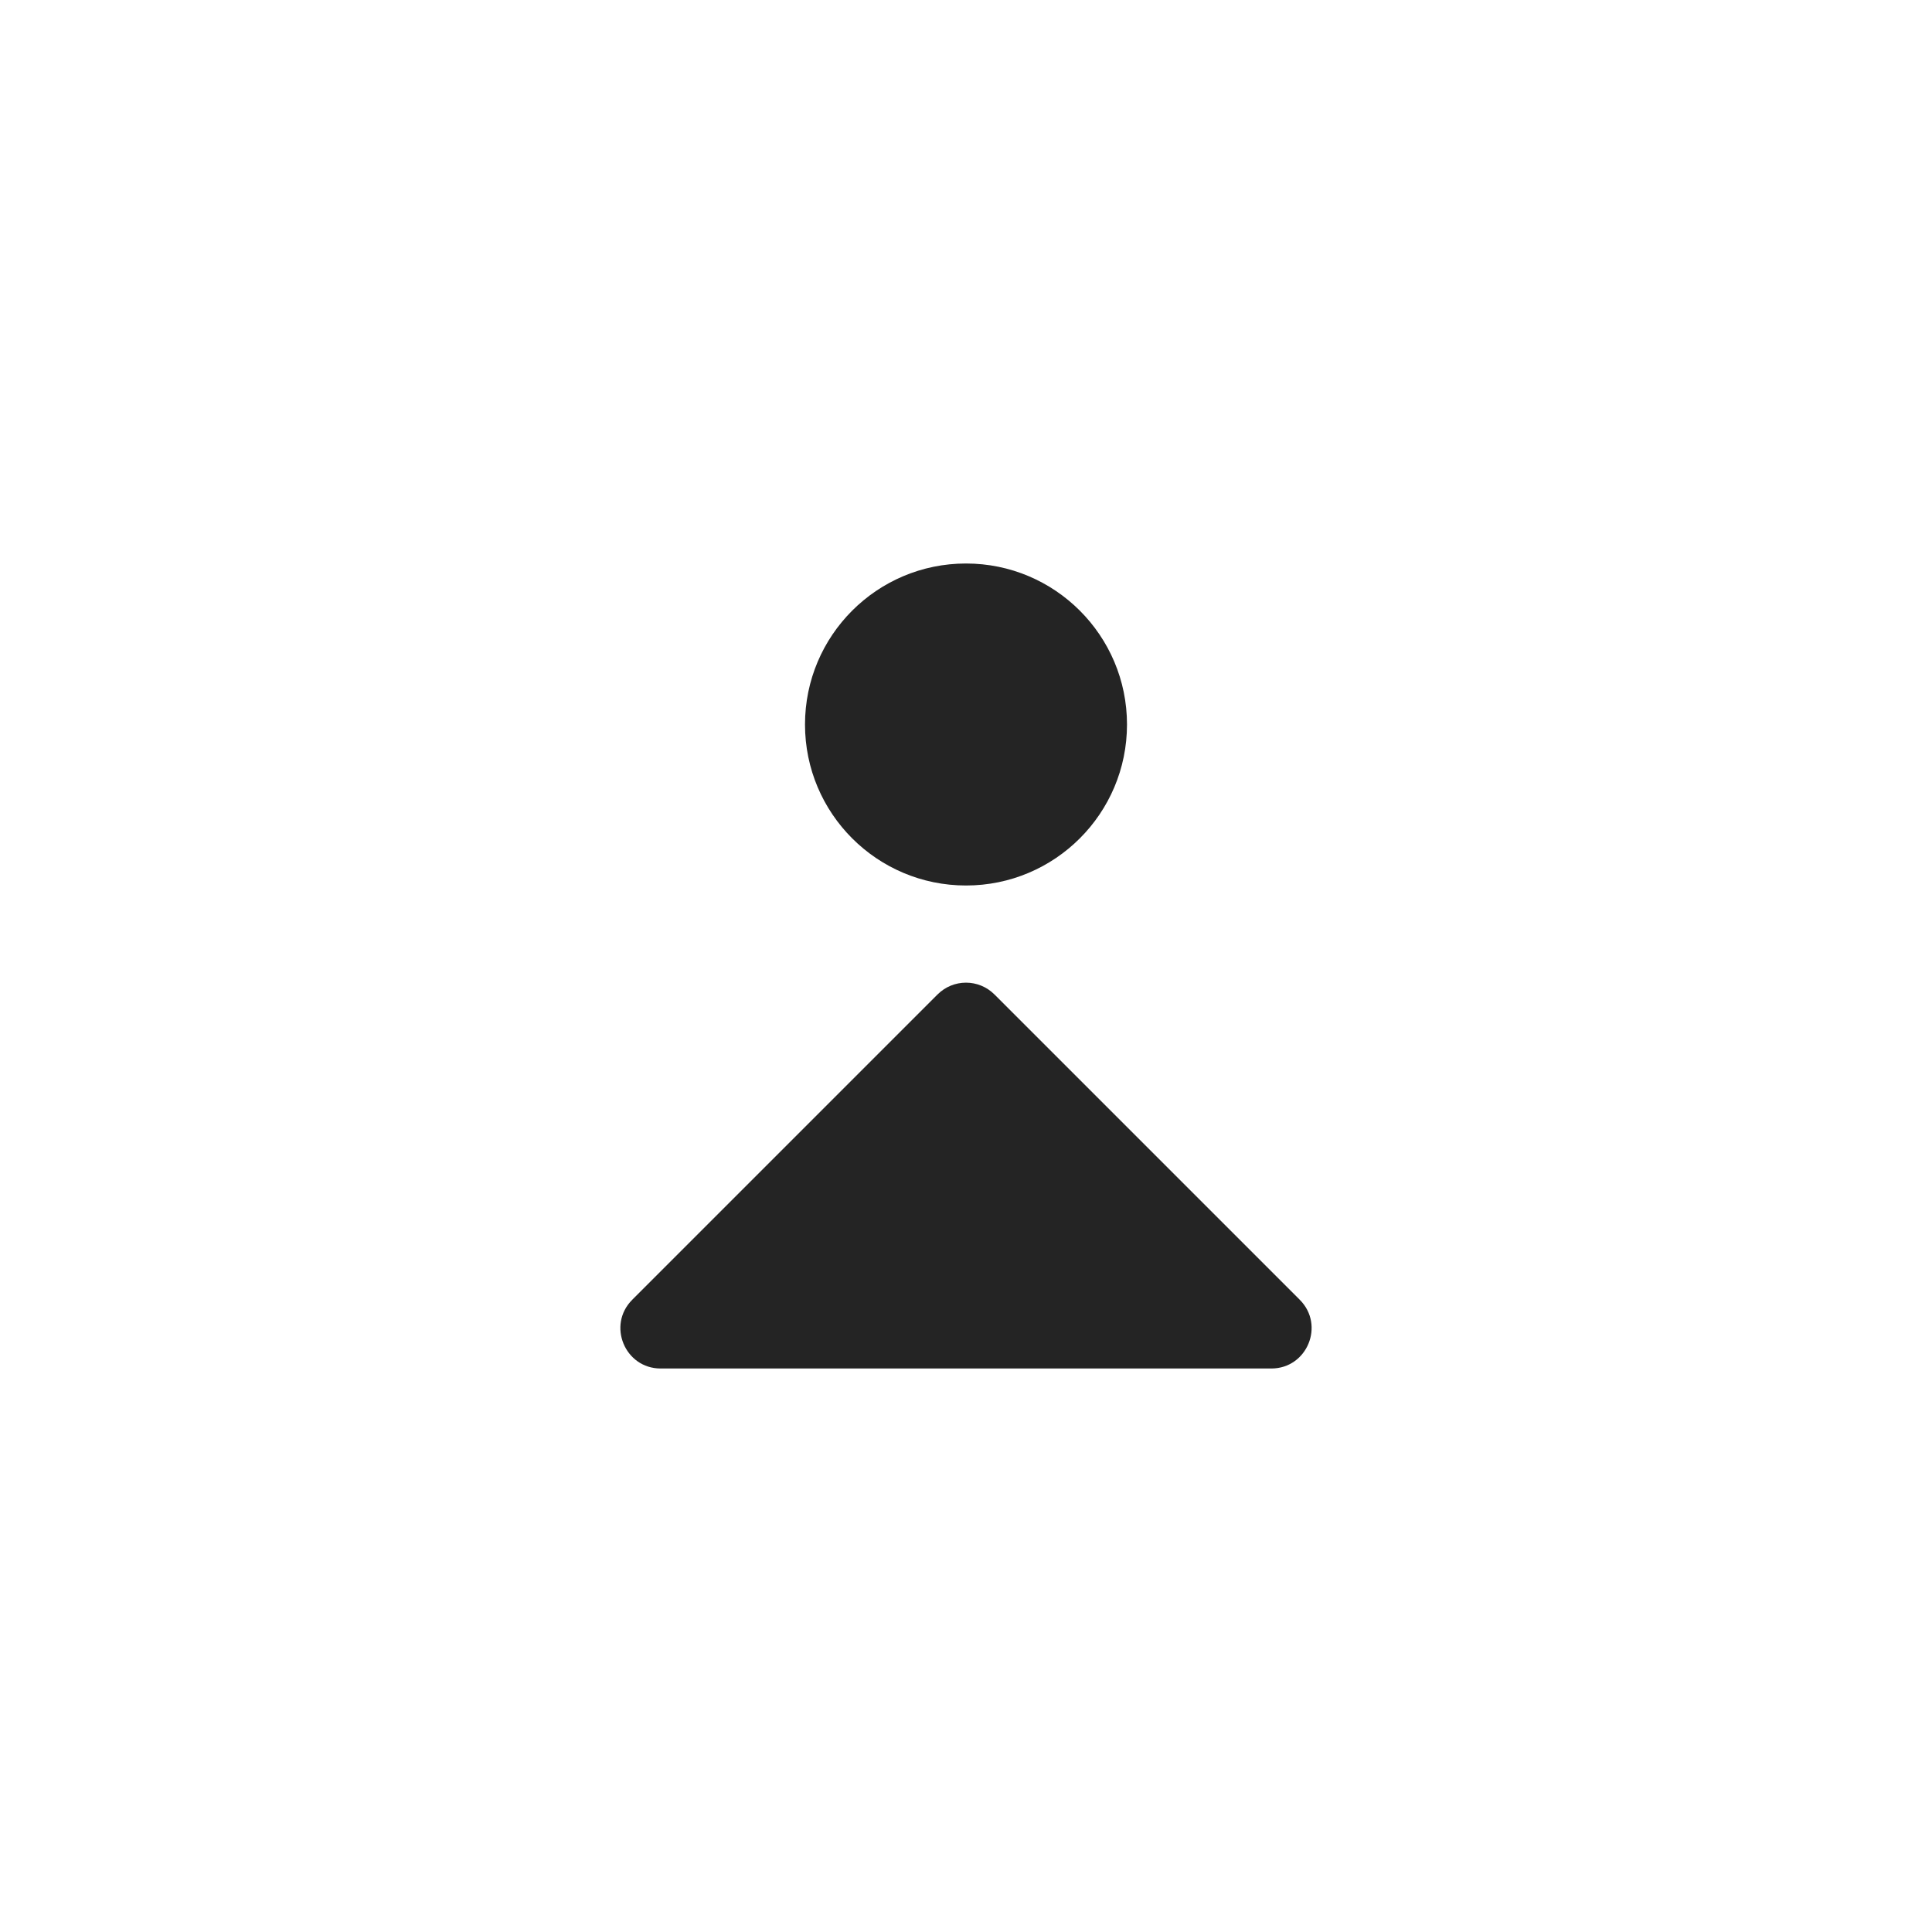
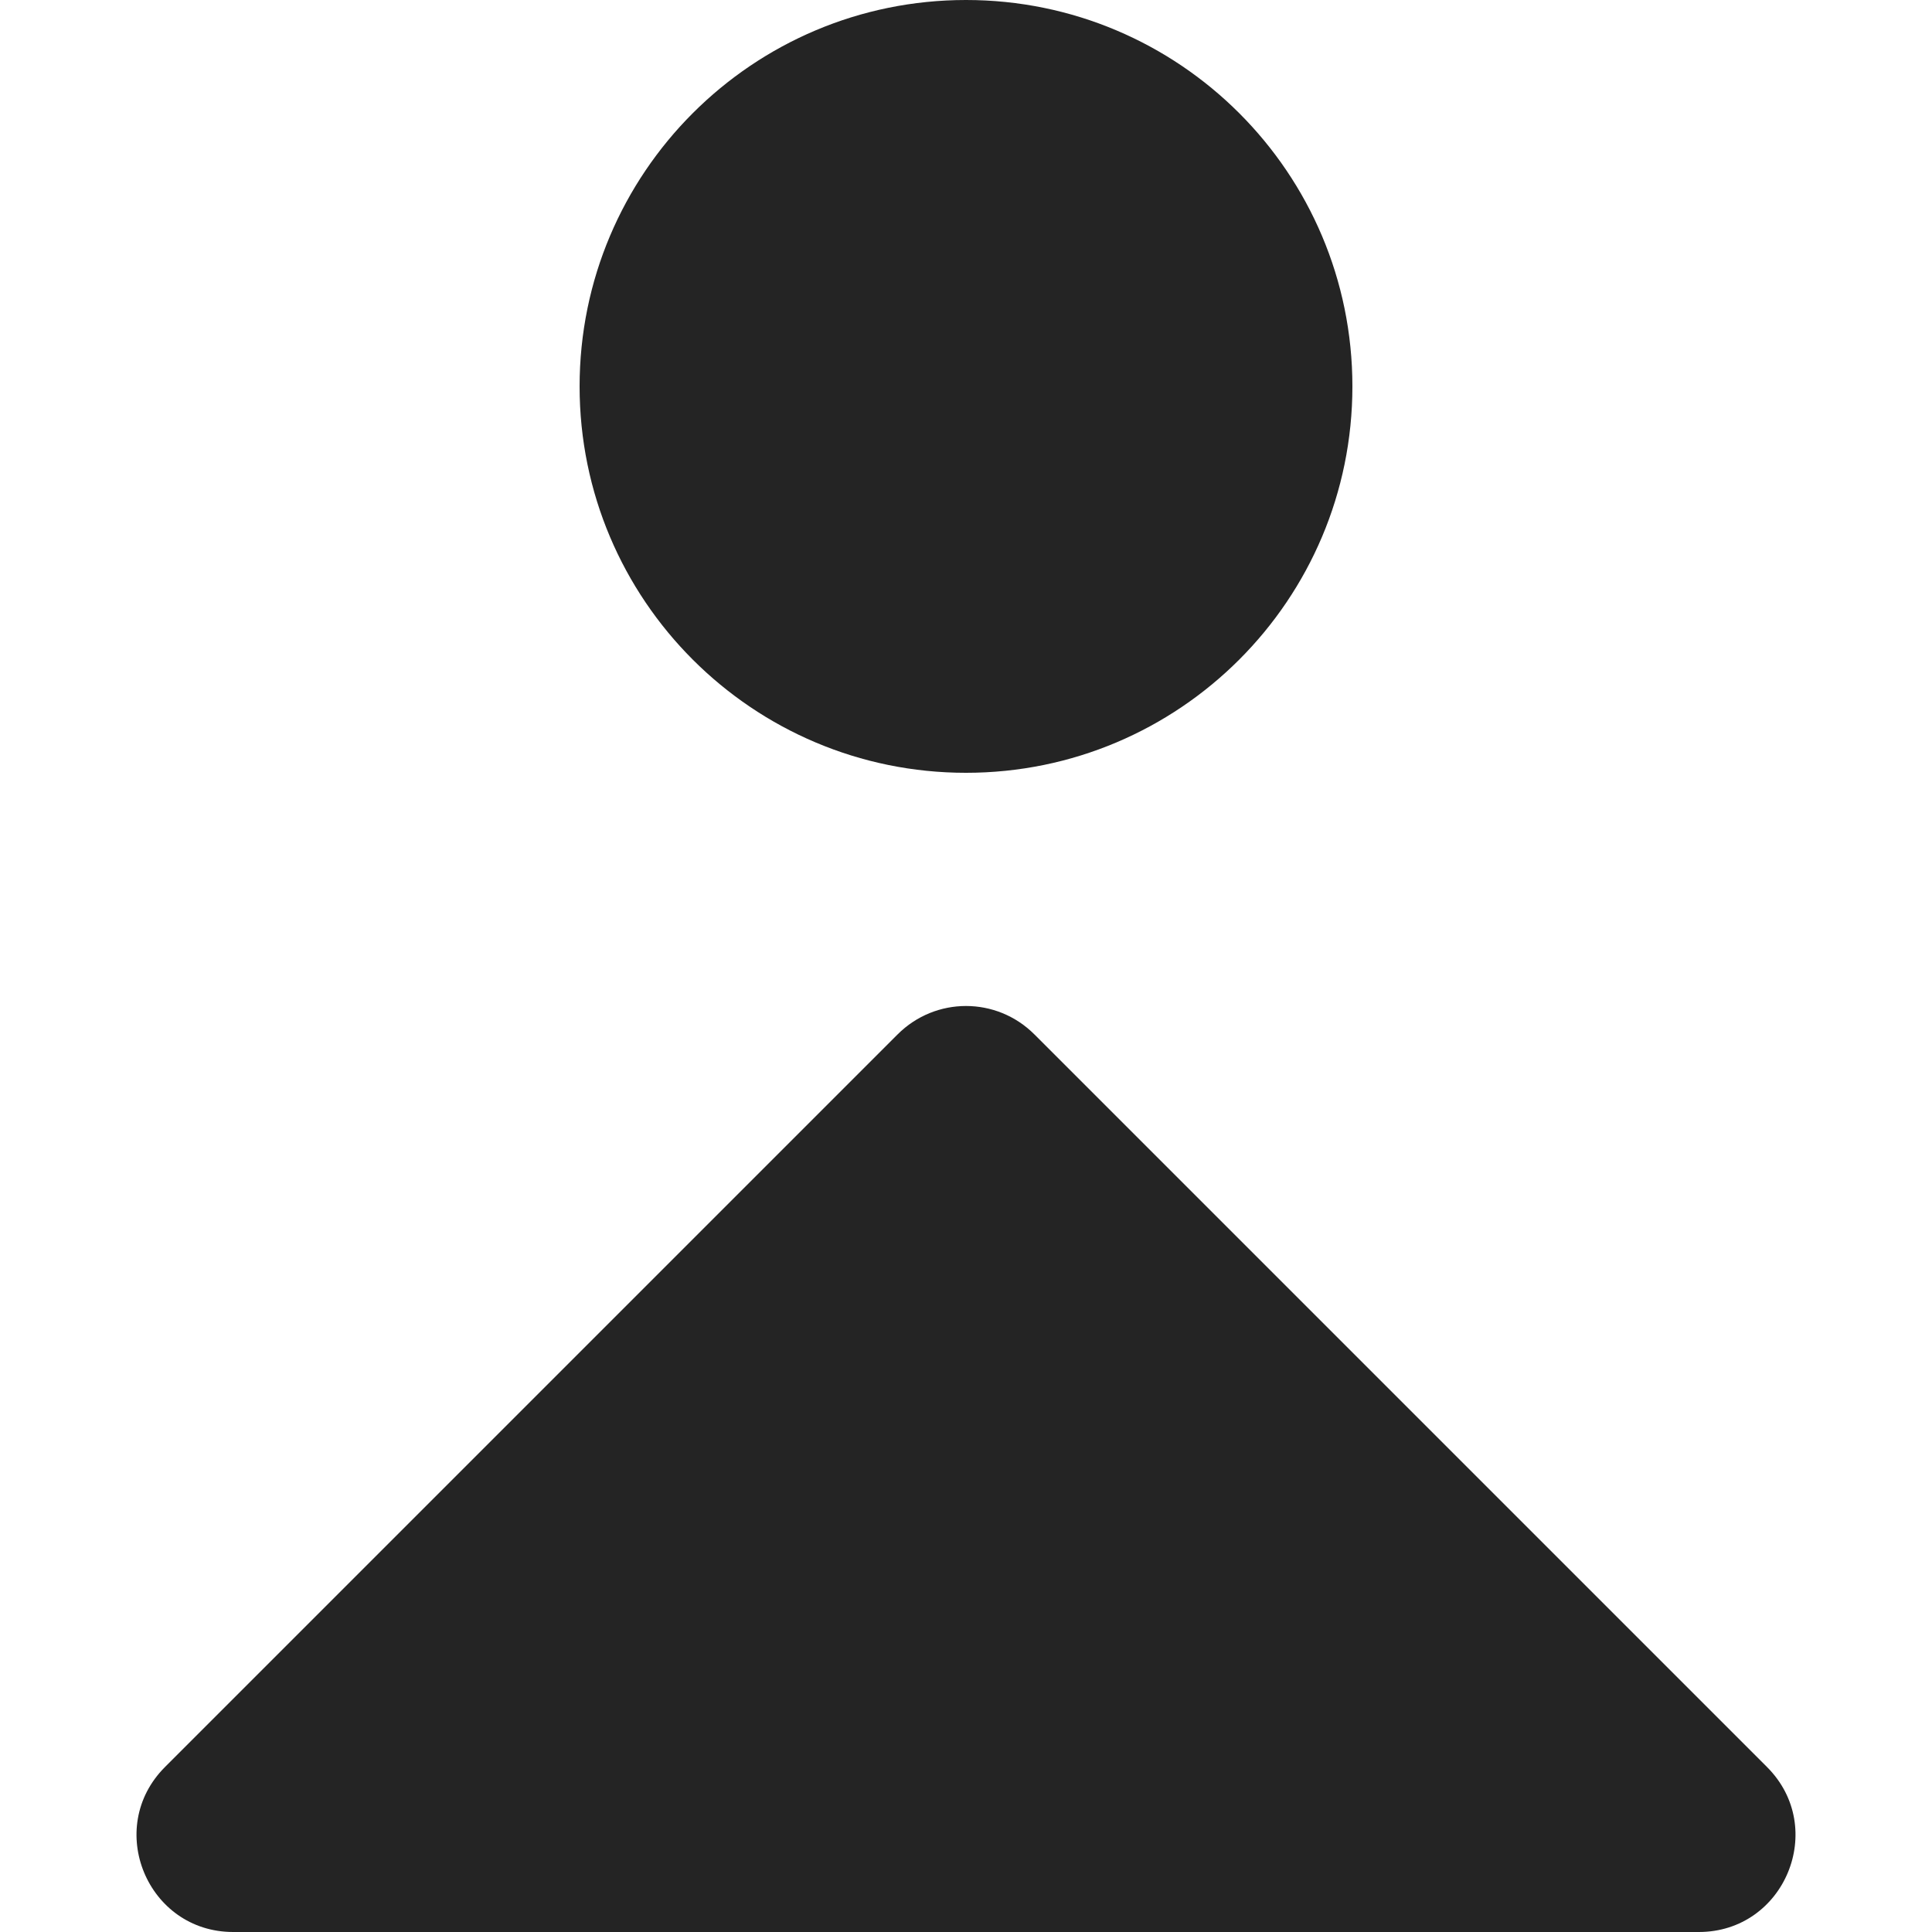
- <svg xmlns="http://www.w3.org/2000/svg" width="24" height="24" viewBox="0 0 24 24" fill="none">
-   <circle cx="12" cy="9" r="2" fill="#242424" />
-   <path d="M11.646 12.354C11.842 12.158 12.158 12.158 12.354 12.354L16.146 16.146C16.461 16.461 16.238 17 15.793 17H8.207C7.762 17 7.539 16.461 7.854 16.146L11.646 12.354Z" fill="#242424" />
+ <svg xmlns="http://www.w3.org/2000/svg" width="10px" height="10px" viewBox="0 0 10 10" version="1.1">
+   <g id="Page-1" stroke="none" stroke-width="1" fill="none" fill-rule="evenodd">
+     <g id="A0" transform="translate(-799, -1448)" fill="#242424" fill-rule="nonzero">
+       <g id="Character" transform="translate(799, 1448)">
+         <circle id="Oval" cx="5" cy="2" r="2" />
+         <path d="M4.646,5.354 C4.842,5.158 5.158,5.158 5.354,5.354 L9.146,9.146 C9.461,9.461 9.238,10 8.793,10 L1.207,10 C0.762,10 0.539,9.461 0.854,9.146 L4.646,5.354 Z" id="Path" />
+       </g>
+     </g>
+   </g>
</svg>
